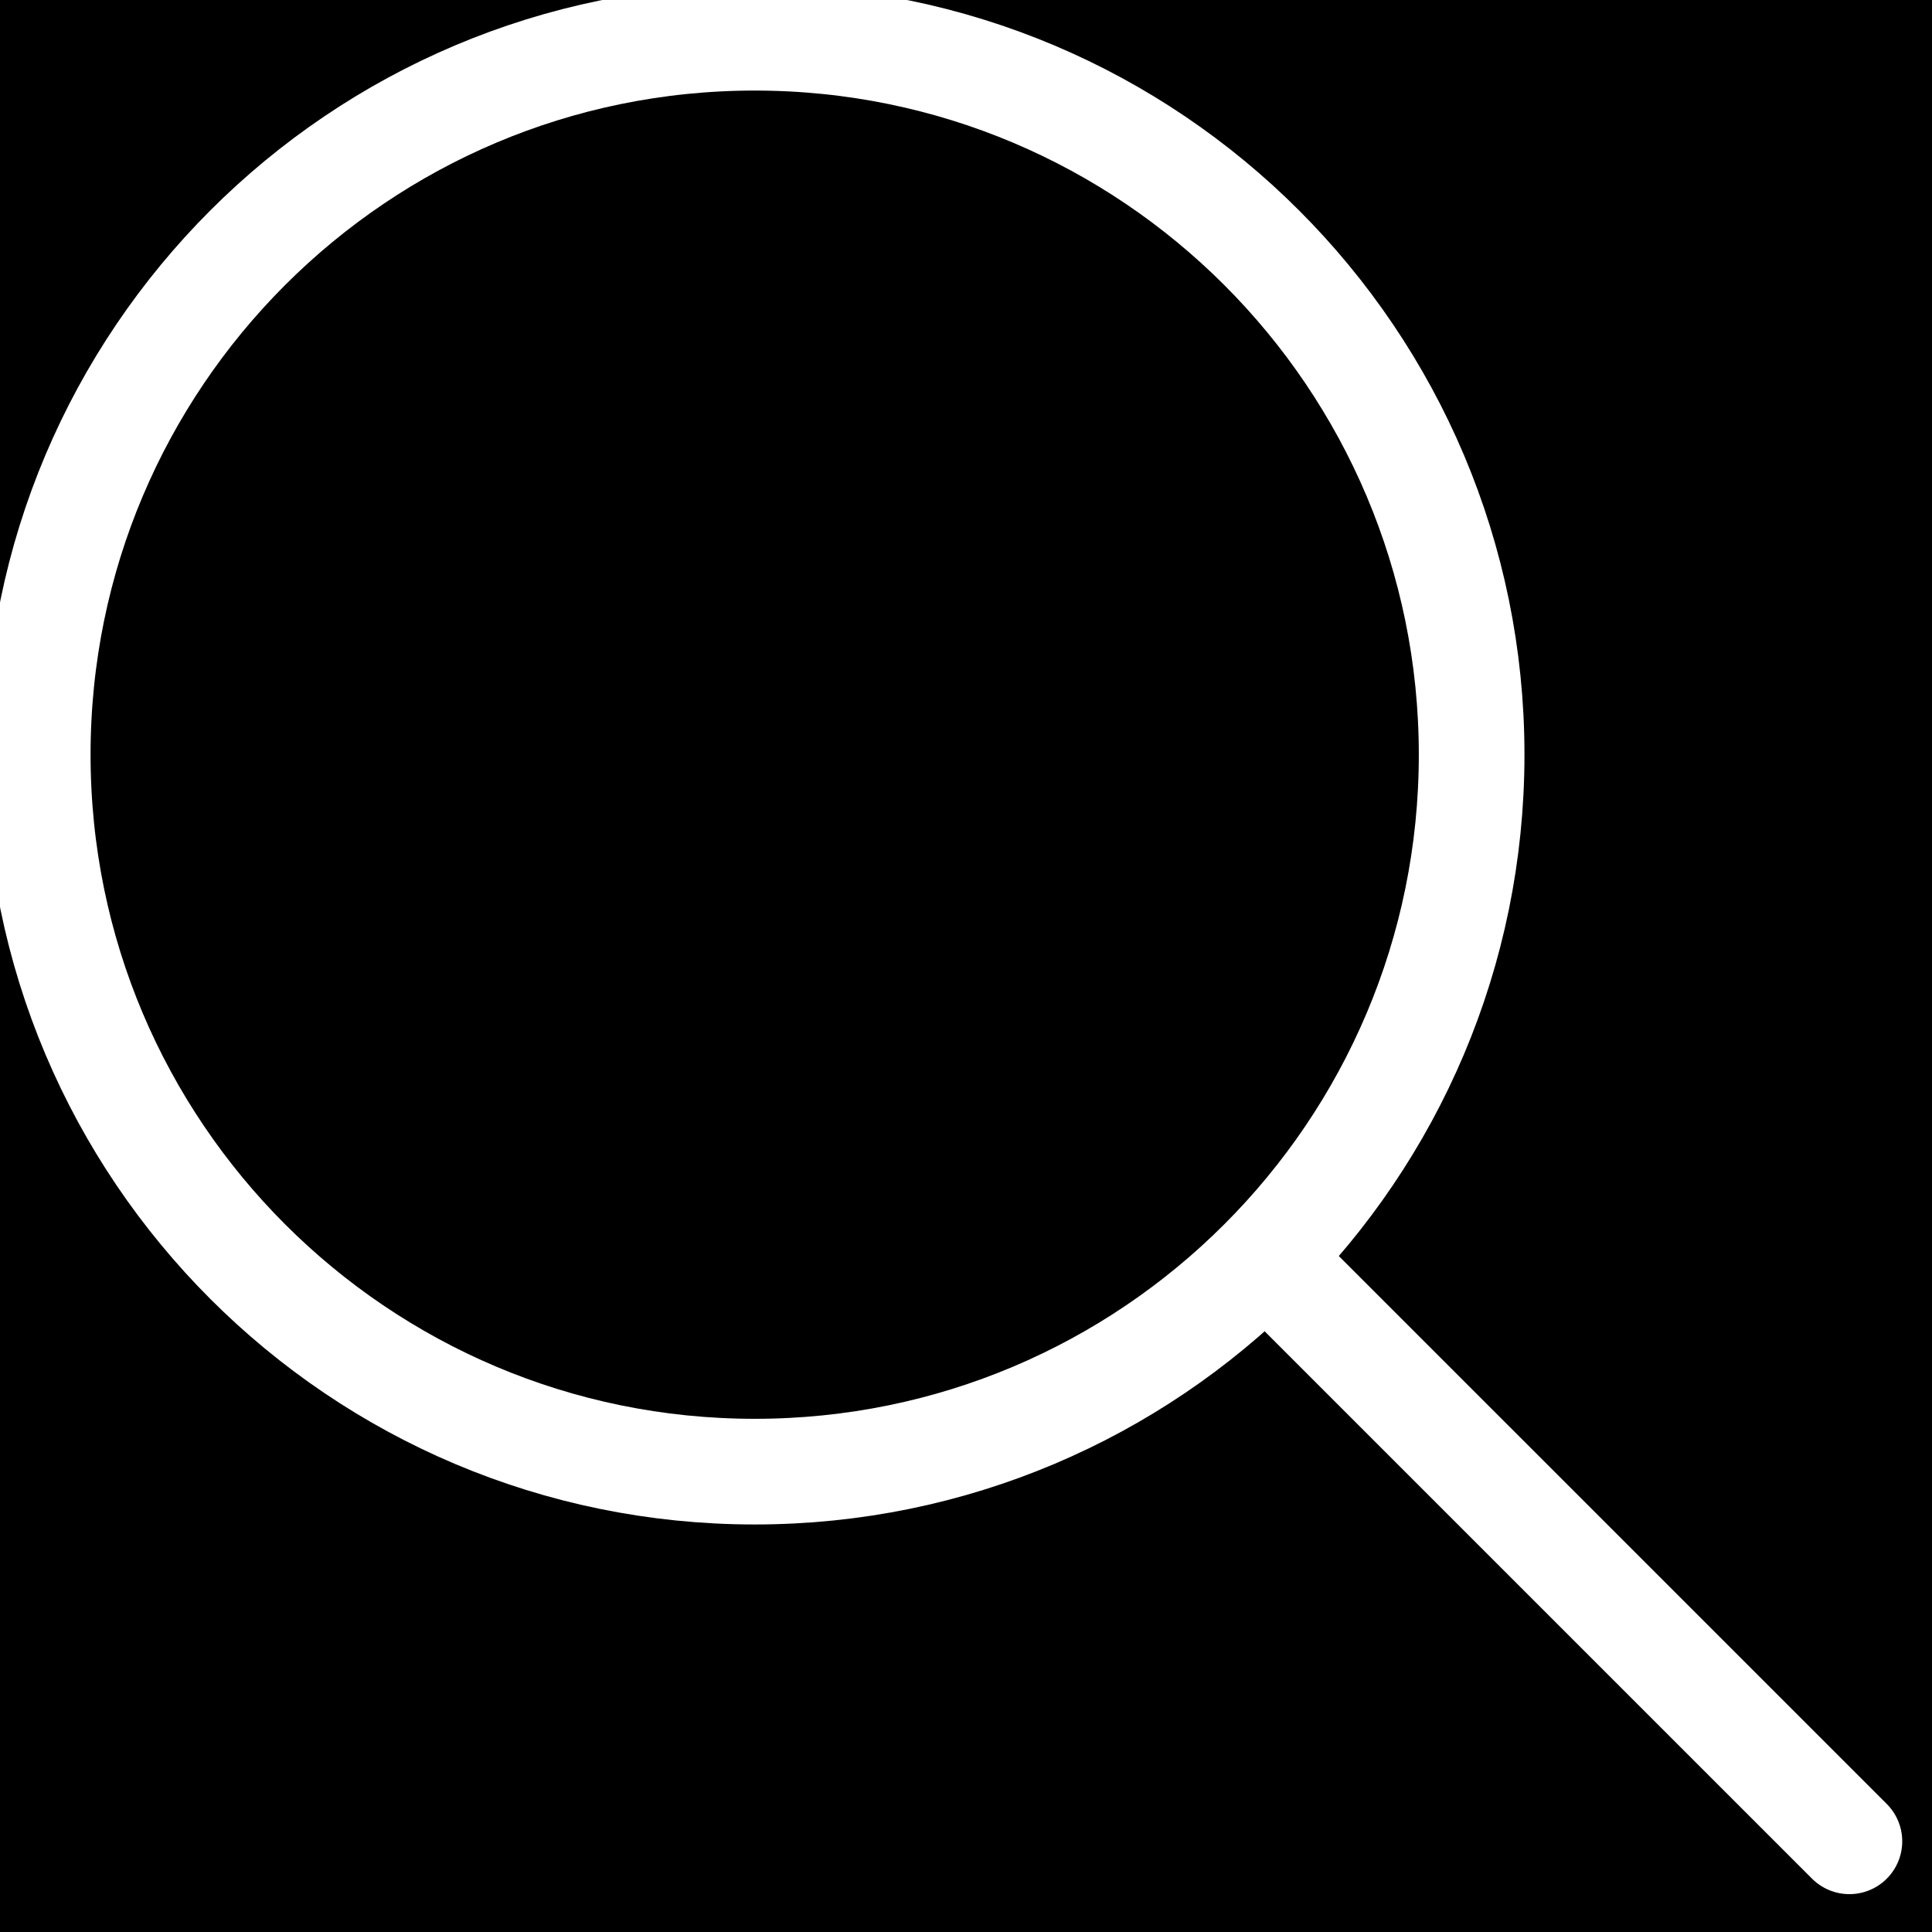
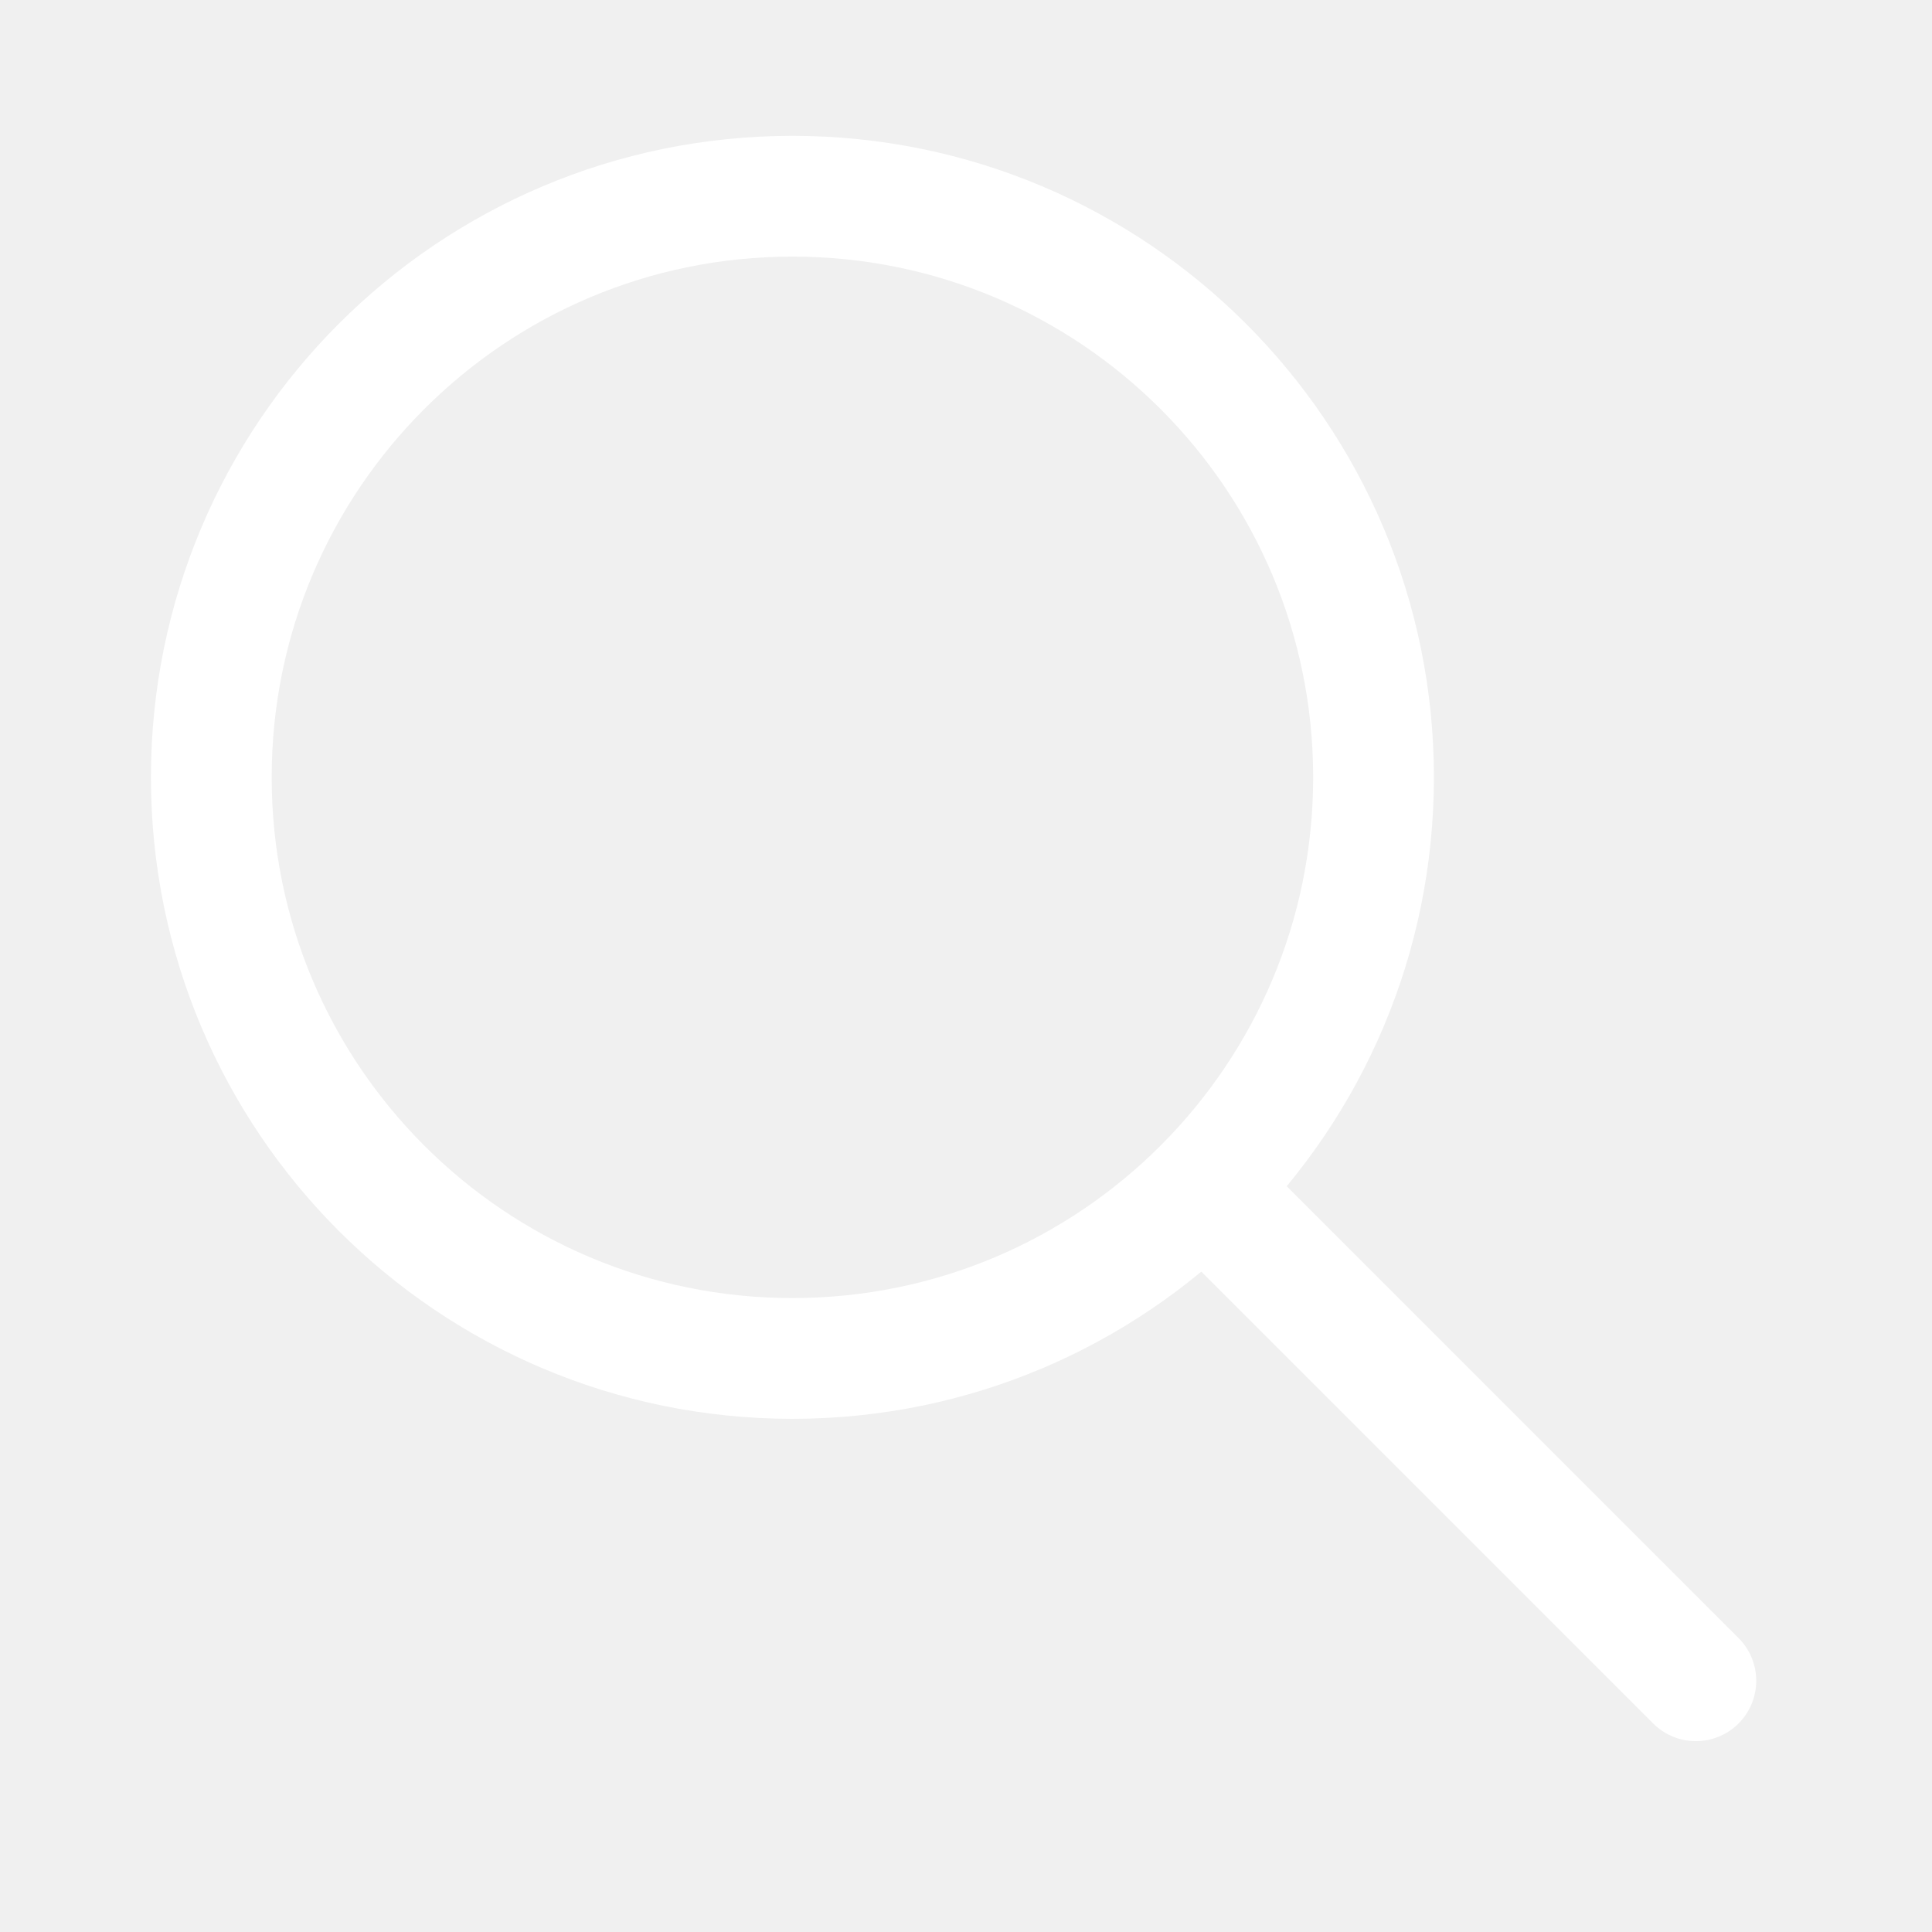
<svg xmlns="http://www.w3.org/2000/svg" width="128" height="128" viewBox="0 0 128 128" fill="none">
-   <rect width="128" height="128" fill="#2D2C2C" />
-   <rect width="128" height="128" fill="black" />
-   <line x1="85.535" y1="85" x2="122.528" y2="121.992" stroke="white" stroke-width="7" stroke-linecap="round" />
-   <circle cx="50" cy="50" r="47.5" stroke="white" stroke-width="7" />
+   <circle cx="52.5" cy="51.5" r="38.5" stroke="white" stroke-width="8" />
+   <path d="M109.527 114.184C111.089 115.746 113.622 115.746 115.184 114.184C116.746 112.622 116.746 110.089 115.184 108.527L112.355 111.355L109.527 114.184ZM77 76L74.172 78.828L109.527 114.184L112.355 111.355L115.184 108.527L79.828 73.172L77 76Z" fill="white" />
</svg>
